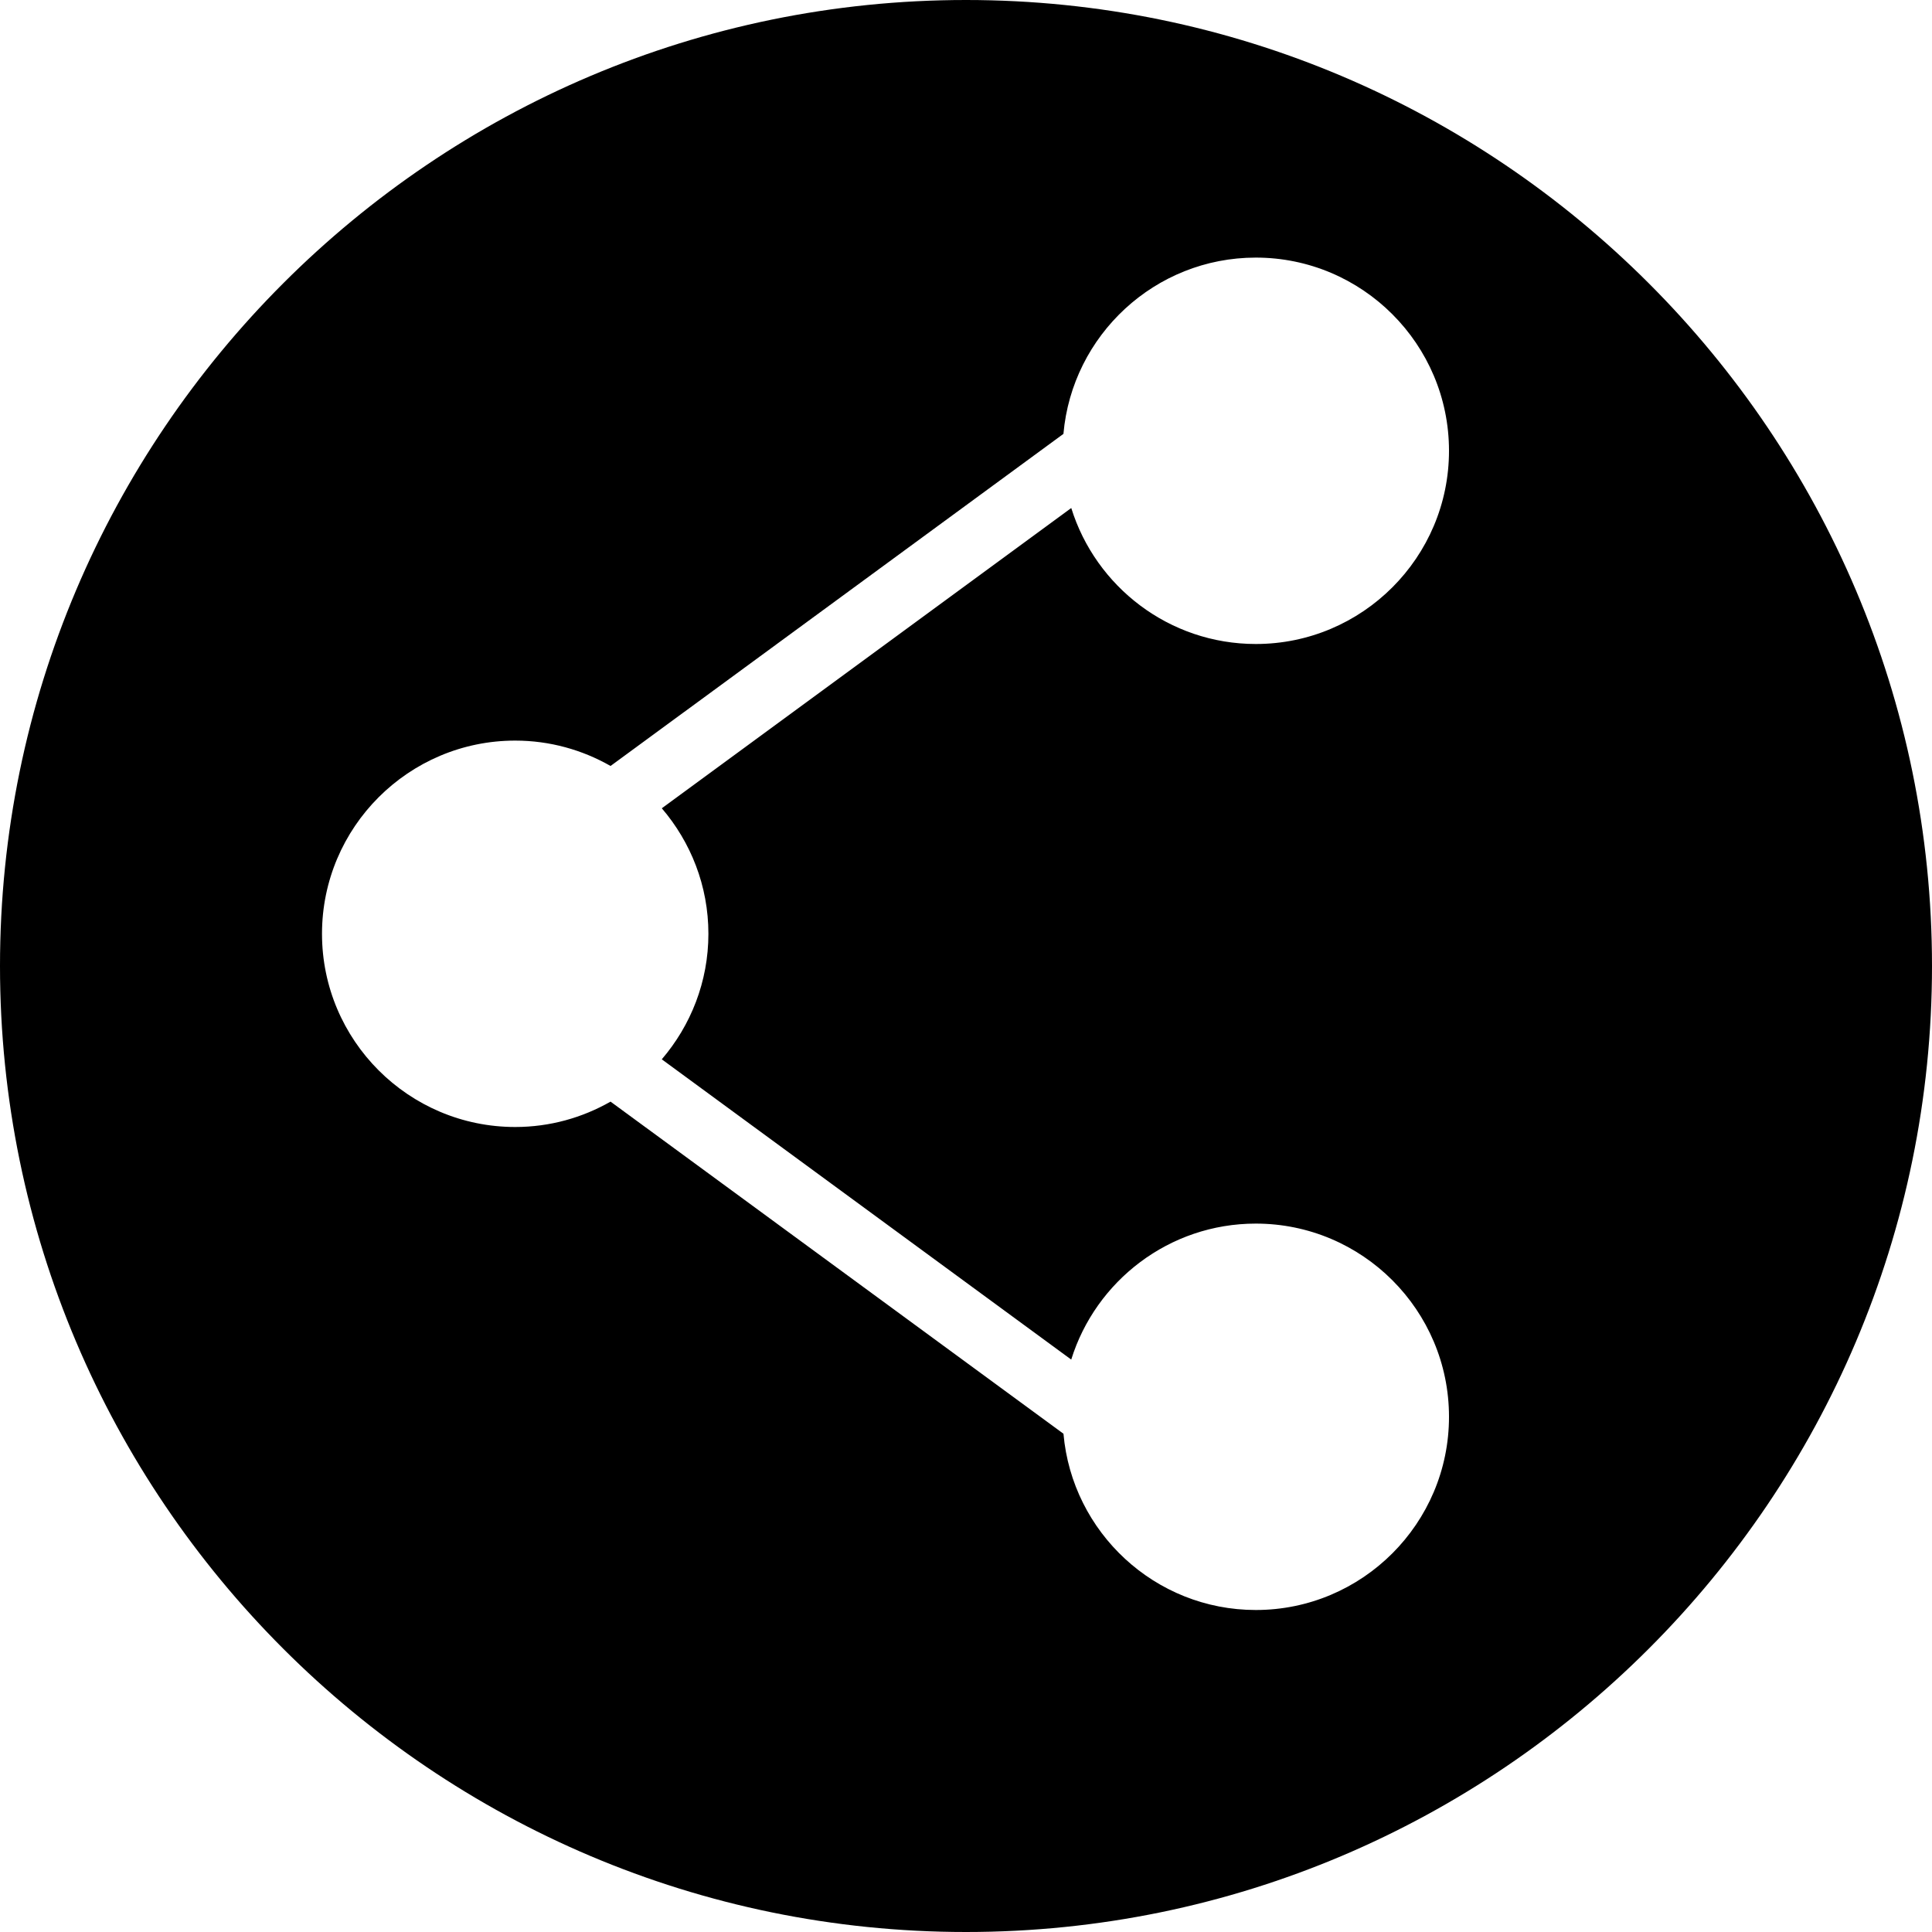
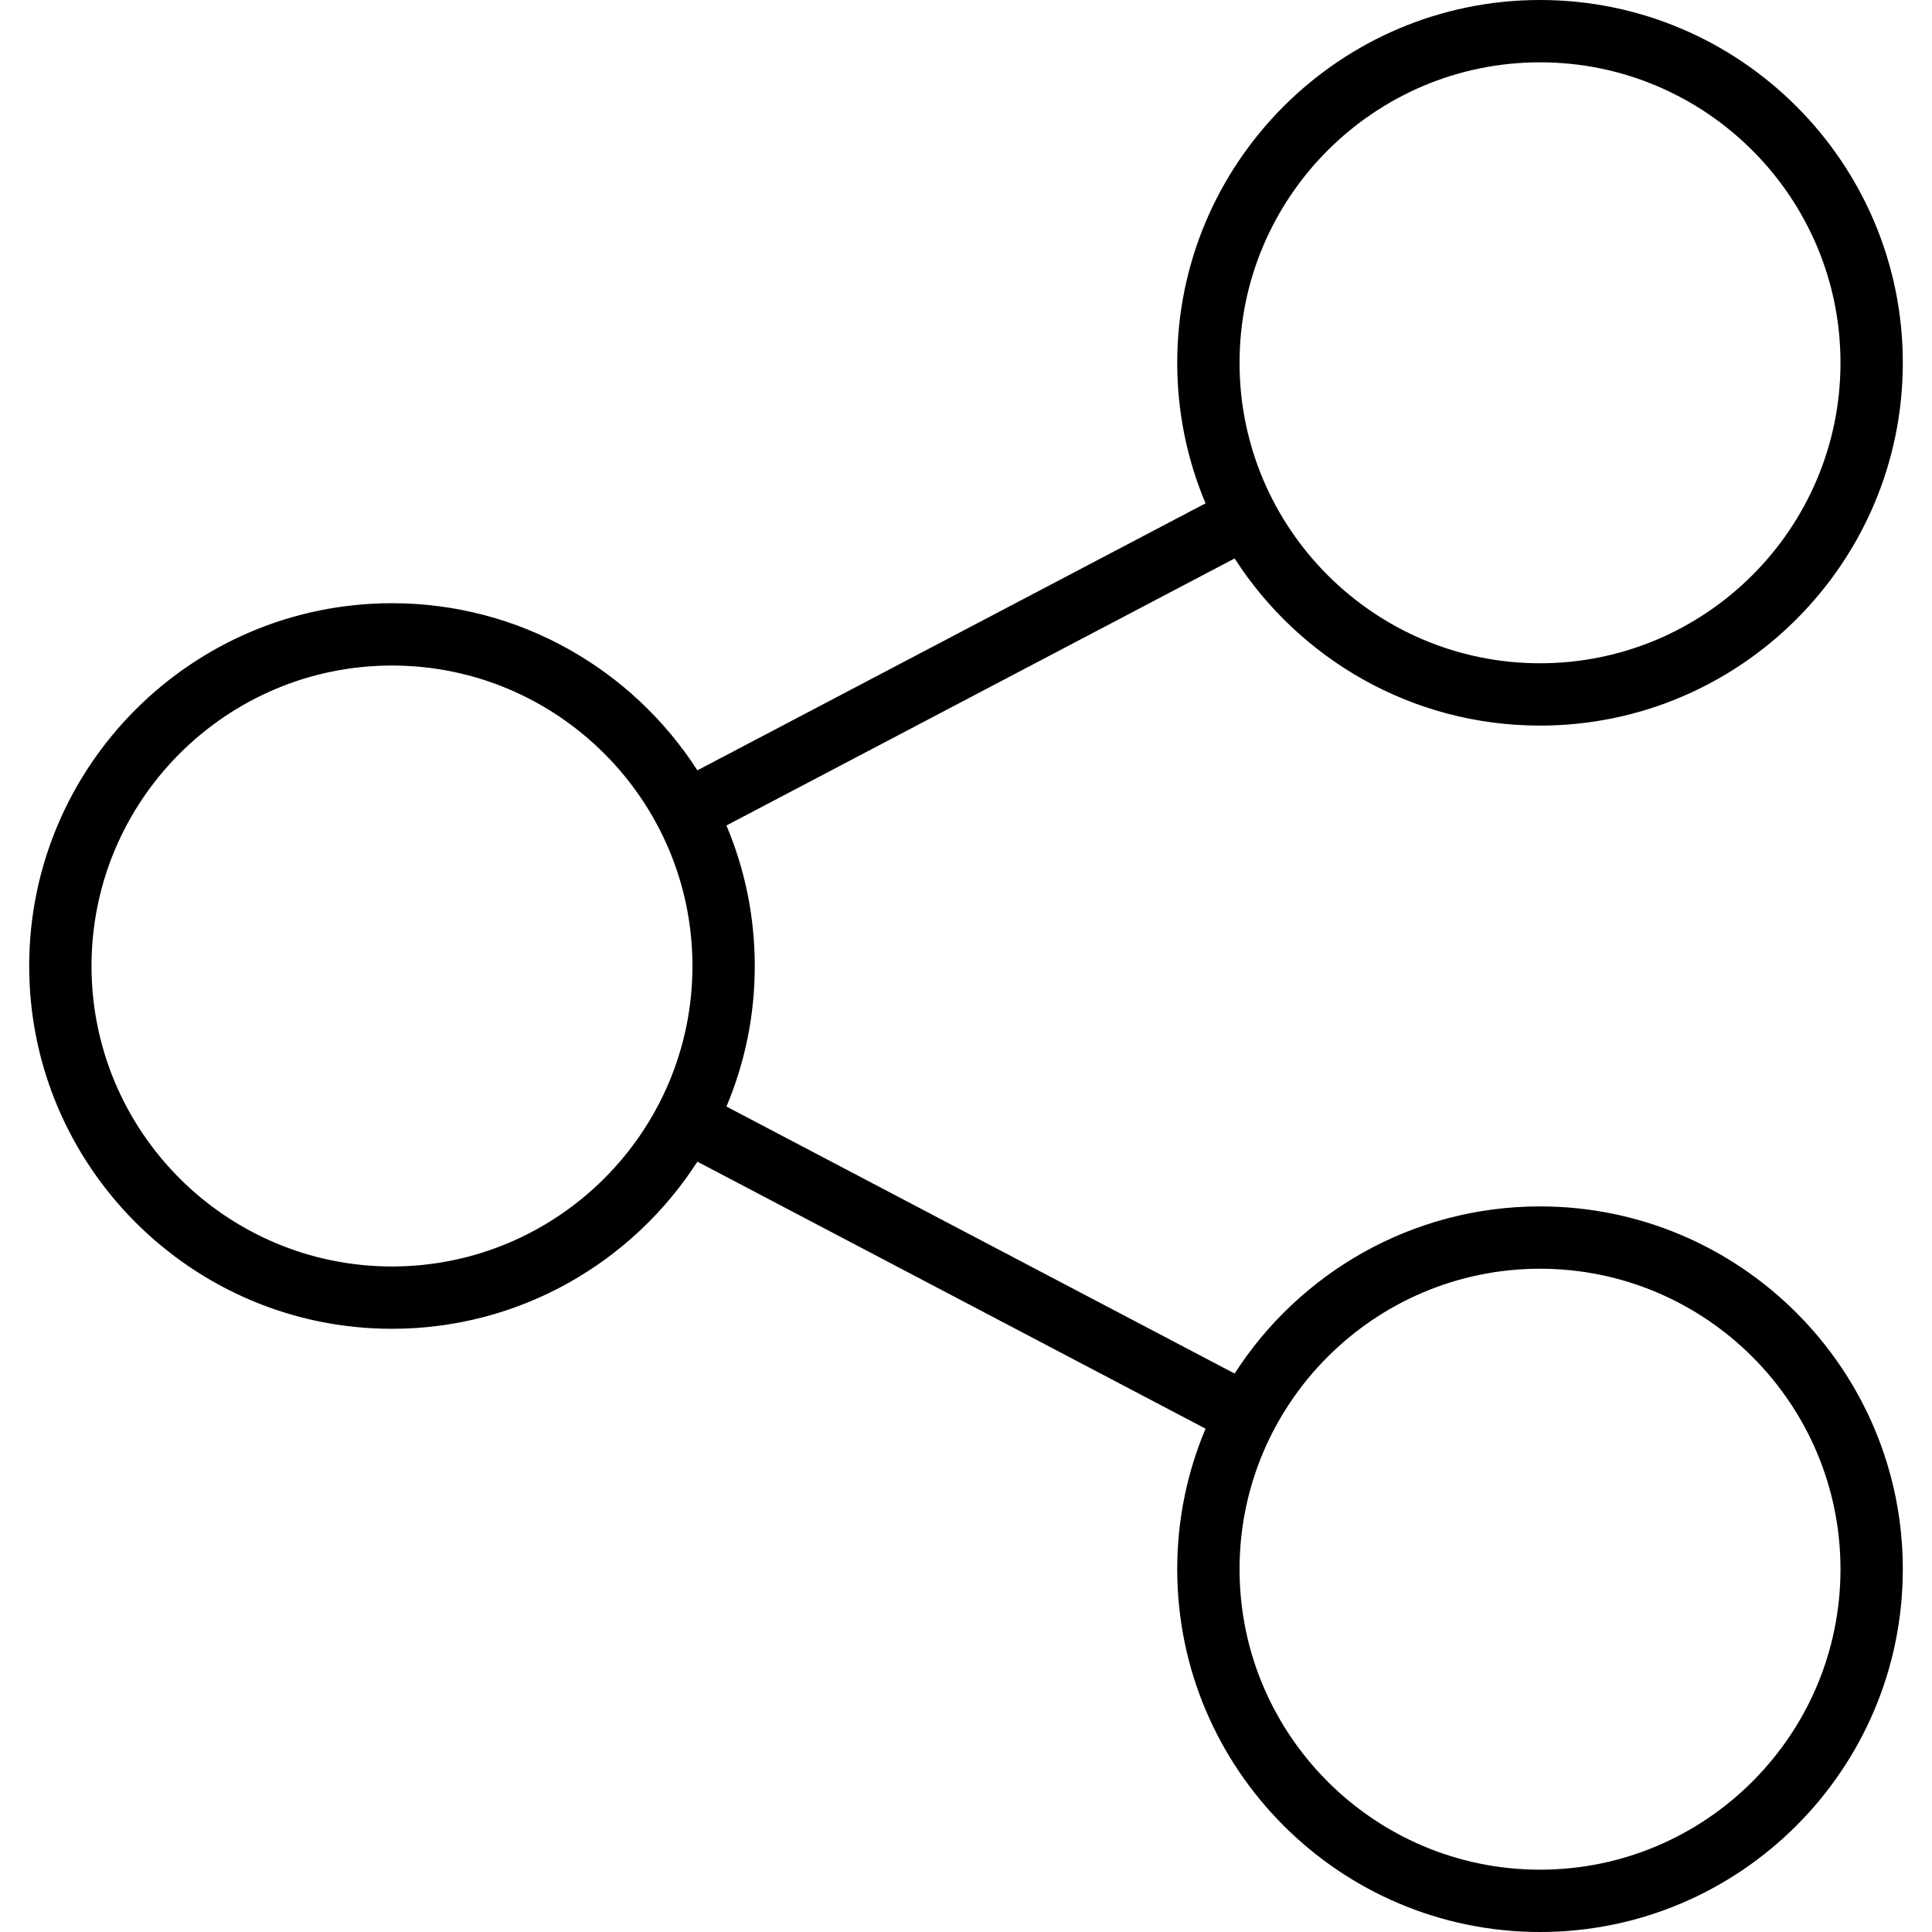
- <svg xmlns="http://www.w3.org/2000/svg" version="1.1" id="Capa_1" x="0px" y="0px" viewBox="0 0 60 60" style="enable-background:new 0 0 60 60;" xml:space="preserve">
-   <path d="M30,0C13.458,0,0,13.458,0,30s13.458,30,30,30s30-13.458,30-30S46.542,0,30,0z M22,29c0,1.488-0.548,2.848-1.448,3.898  l12.716,9.325C34.028,39.78,36.31,38,39,38c3.309,0,6,2.691,6,6s-2.691,6-6,6c-3.131,0-5.705-2.411-5.973-5.474L18.961,34.212  C18.086,34.711,17.077,35,16,35c-3.309,0-6-2.691-6-6s2.691-6,6-6c1.077,0,2.086,0.289,2.961,0.788l14.065-10.314  C33.295,10.411,35.869,8,39,8c3.309,0,6,2.691,6,6s-2.691,6-6,6c-2.69,0-4.972-1.78-5.731-4.223l-12.716,9.325  C21.452,26.152,22,27.512,22,29z" />
+ <svg xmlns="http://www.w3.org/2000/svg" version="1.1" id="Capa_1" x="0px" y="0px" viewBox="0 0 465 465" style="enable-background:new 0 0 465 465;" xml:space="preserve">
+   <path d="M370.656,290.363c-30.818,0-57.958,16.049-73.502,40.227l-122.311-64.265c4.39-10.408,6.819-21.838,6.819-33.824  s-2.429-23.416-6.819-33.824l122.311-64.265c15.545,24.178,42.684,40.227,73.502,40.227c48.148,0,87.319-39.171,87.319-87.318  C457.975,39.171,418.804,0,370.656,0c-48.147,0-87.318,39.171-87.318,87.319c0,11.987,2.429,23.416,6.819,33.824l-122.311,64.265  c-15.545-24.178-42.684-40.227-73.502-40.227c-48.147,0-87.318,39.171-87.318,87.319s39.171,87.319,87.318,87.319  c30.818,0,57.958-16.049,73.502-40.227l122.311,64.265c-4.39,10.408-6.819,21.838-6.819,33.824  c0,48.148,39.171,87.319,87.318,87.319c48.148,0,87.319-39.171,87.319-87.319C457.975,329.534,418.804,290.363,370.656,290.363z   M370.656,15c39.877,0,72.319,32.442,72.319,72.319c0,39.876-32.442,72.318-72.319,72.318s-72.318-32.442-72.318-72.318  C298.337,47.442,330.779,15,370.656,15z M94.343,304.819c-39.876,0-72.318-32.442-72.318-72.319s32.442-72.319,72.318-72.319  s72.318,32.442,72.318,72.319S134.219,304.819,94.343,304.819z M370.656,450c-39.877,0-72.318-32.442-72.318-72.319  c0-39.876,32.441-72.318,72.318-72.318s72.319,32.442,72.319,72.318C442.975,417.558,410.533,450,370.656,450z" />
  <g>
</g>
  <g>
</g>
  <g>
</g>
  <g>
</g>
  <g>
</g>
  <g>
</g>
  <g>
</g>
  <g>
</g>
  <g>
</g>
  <g>
</g>
  <g>
</g>
  <g>
</g>
  <g>
</g>
  <g>
</g>
  <g>
</g>
</svg>
